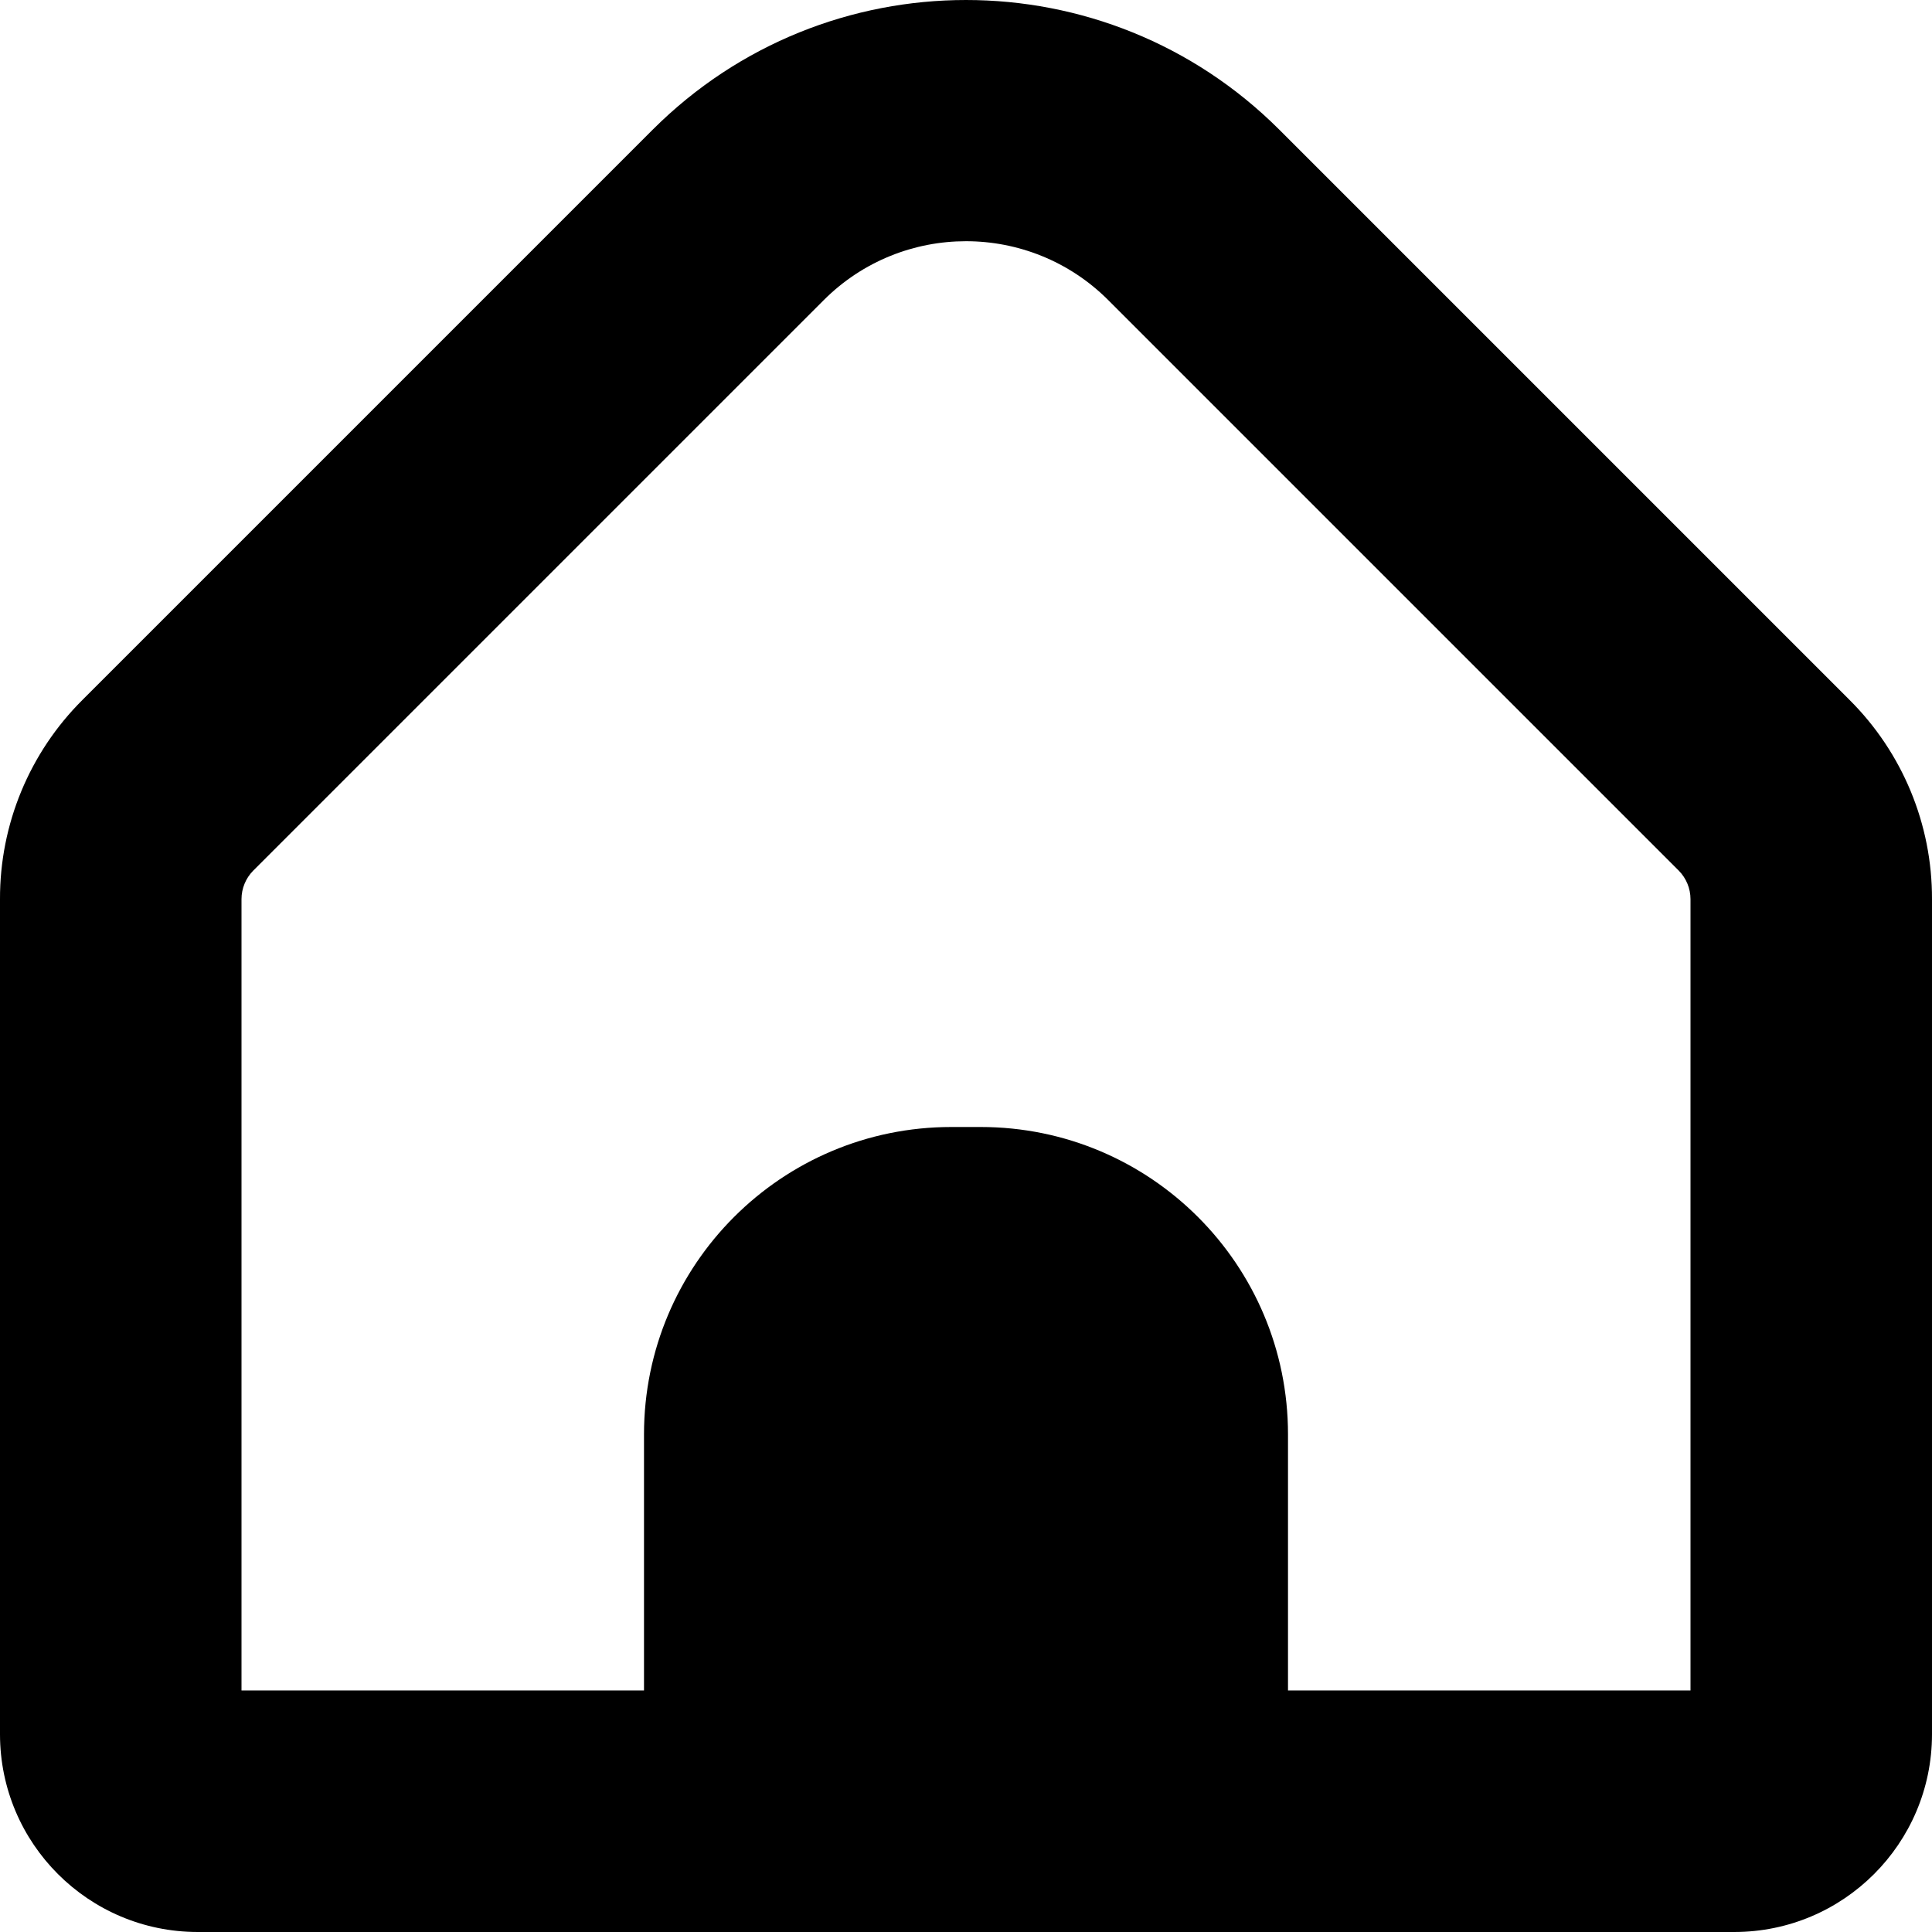
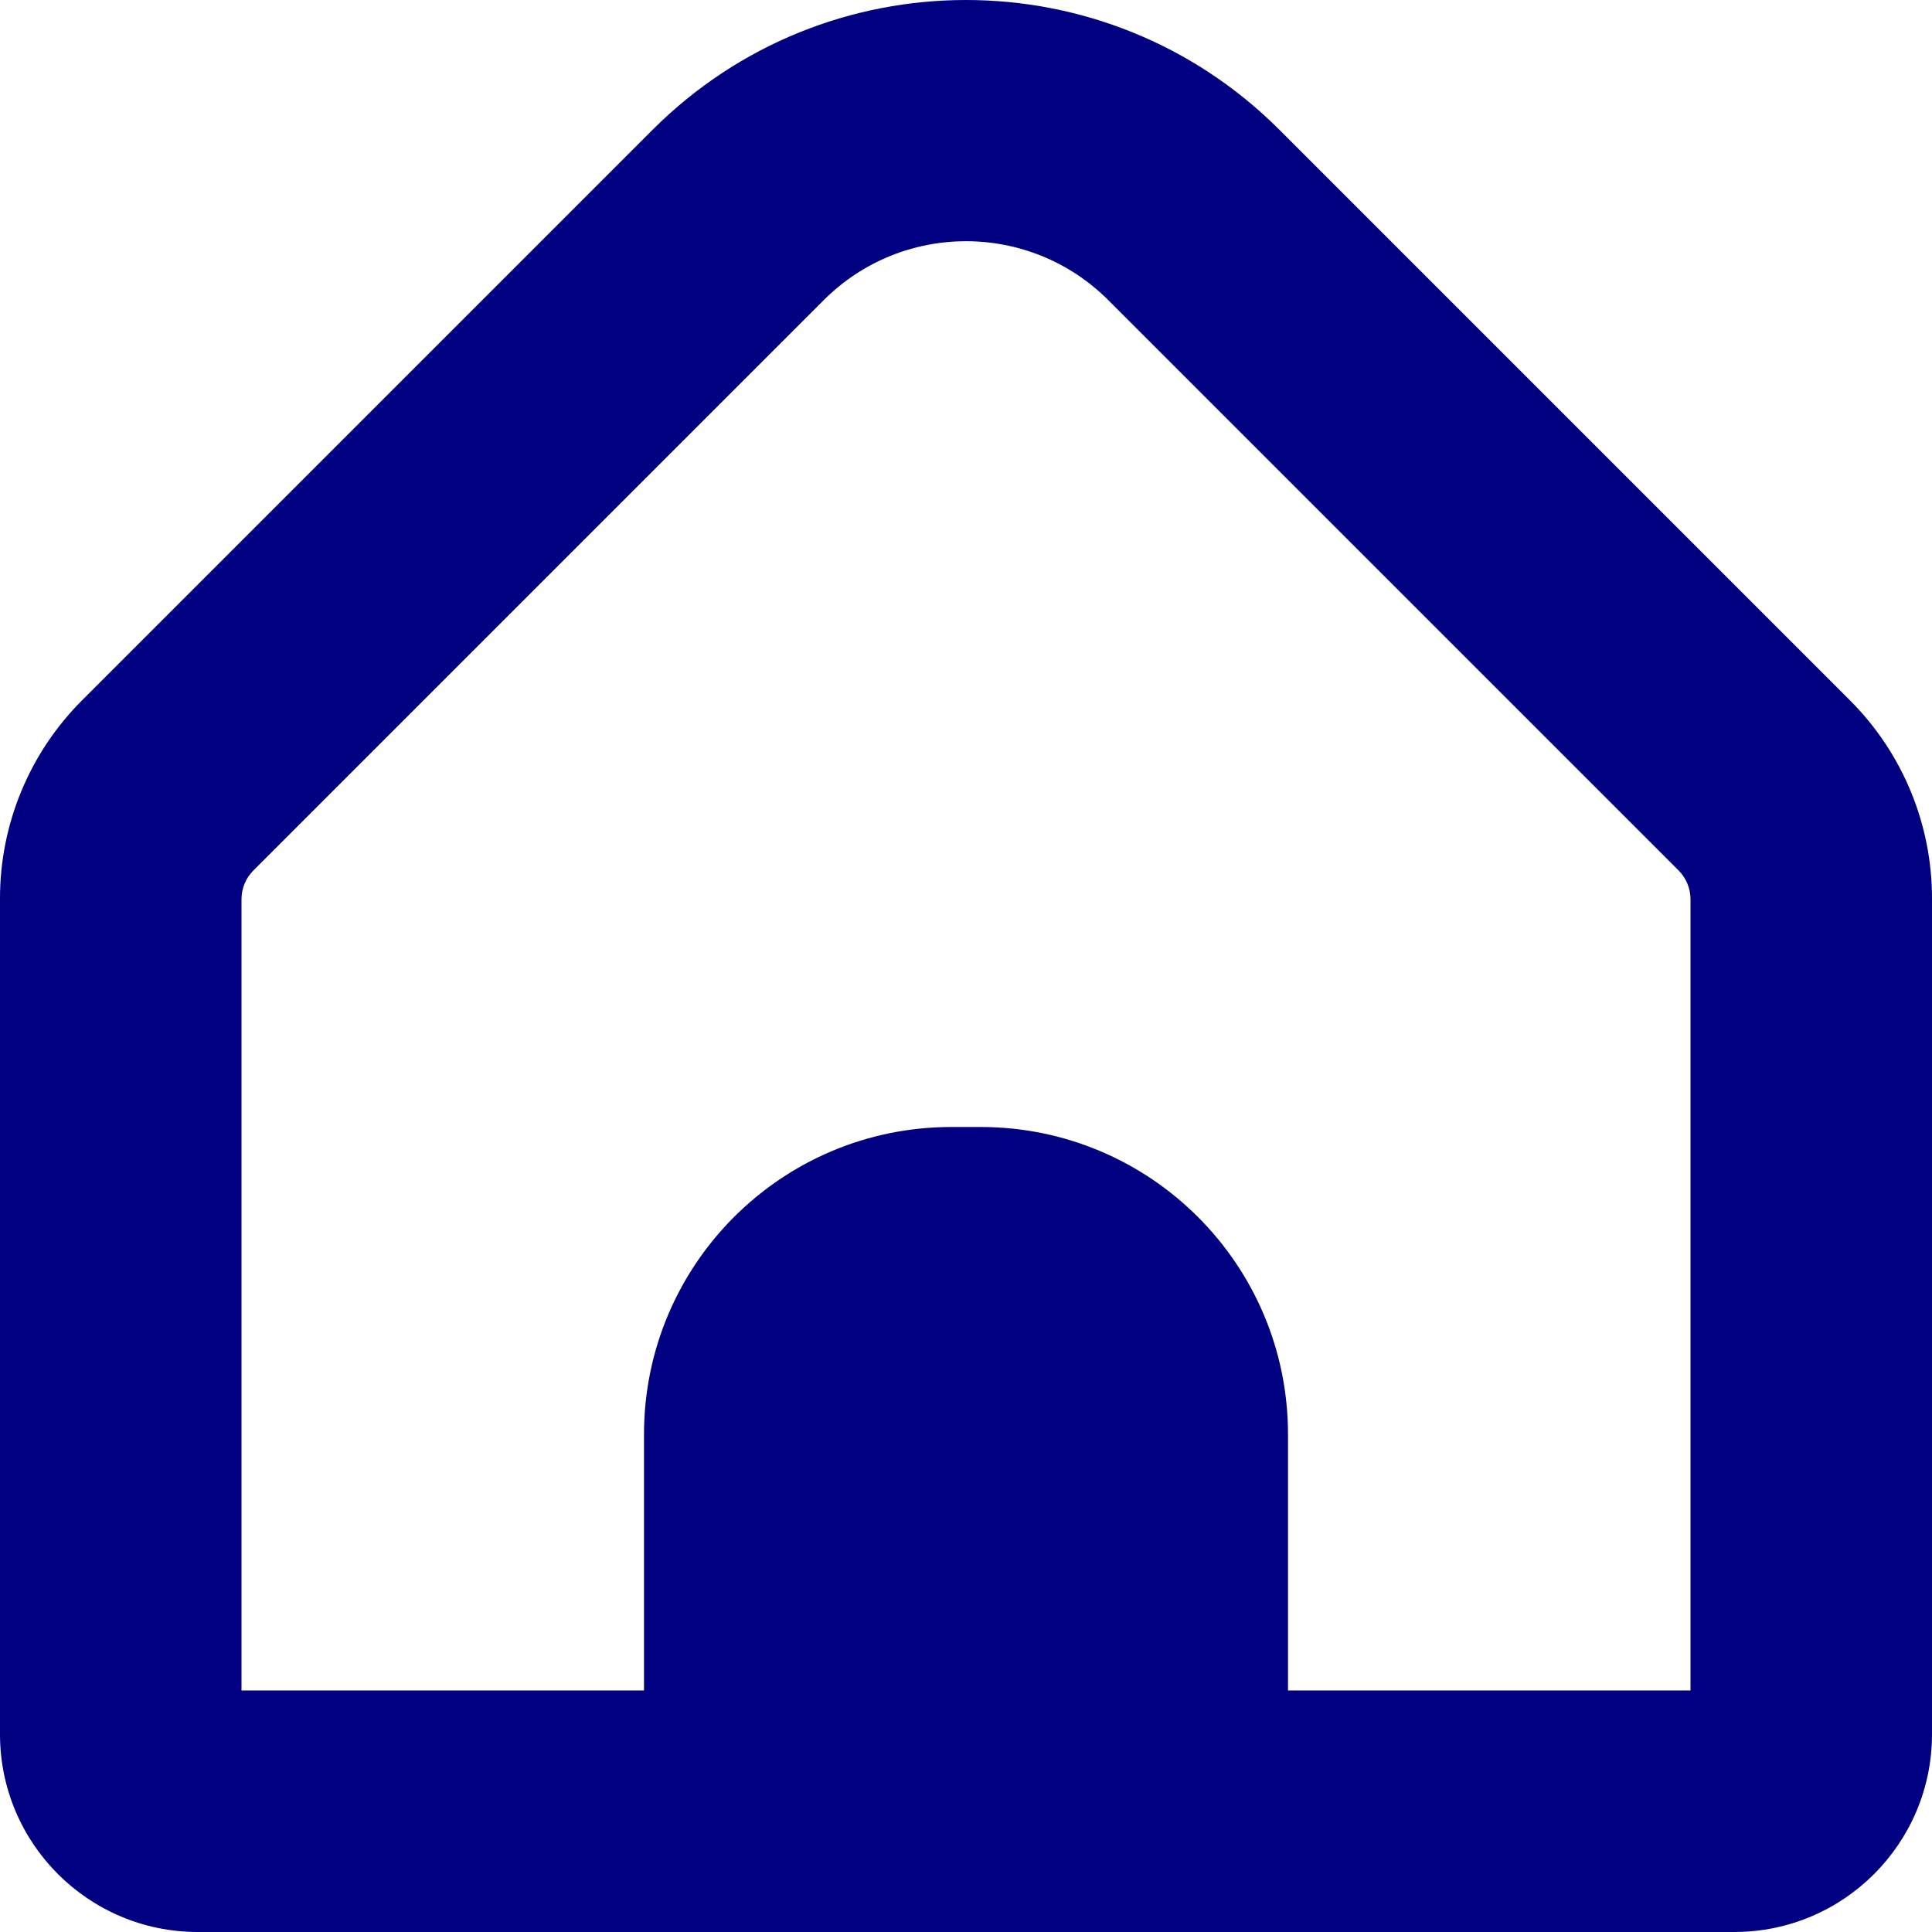
<svg xmlns="http://www.w3.org/2000/svg" version="1.1" id="Capa_1" x="0px" y="0px" viewBox="0 0 512.001 512.001" style="enable-background:new 0 0 512.001 512.001;" xml:space="preserve" width="512" height="512">
  <g>
-     <path d="M490.134,185.472L338.966,34.304c-45.855-45.737-120.076-45.737-165.931,0L21.867,185.472   C7.819,199.445-0.055,218.457,0,238.272v221.397C0.047,488.568,23.475,511.976,52.374,512h407.253   c28.899-0.023,52.326-23.432,52.373-52.331V238.272C512.056,218.457,504.182,199.445,490.134,185.472z M448,448H341.334v-67.883   c0-44.984-36.467-81.451-81.451-81.451c0,0,0,0,0,0h-7.765c-44.984,0-81.451,36.467-81.451,81.451l0,0V448H64V238.272   c0.007-2.829,1.125-5.541,3.115-7.552L218.283,79.552c20.825-20.831,54.594-20.835,75.425-0.01c0.003,0.003,0.007,0.007,0.01,0.01   L444.886,230.72c1.989,2.011,3.108,4.723,3.115,7.552V448z" />
+     <path d="M490.134,185.472L338.966,34.304c-45.855-45.737-120.076-45.737-165.931,0L21.867,185.472   C7.819,199.445-0.055,218.457,0,238.272v221.397C0.047,488.568,23.475,511.976,52.374,512h407.253   c28.899-0.023,52.326-23.432,52.373-52.331V238.272C512.056,218.457,504.182,199.445,490.134,185.472z M448,448H341.334v-67.883   c0-44.984-36.467-81.451-81.451-81.451c0,0,0,0,0,0h-7.765c-44.984,0-81.451,36.467-81.451,81.451l0,0V448H64V238.272   c0.007-2.829,1.125-5.541,3.115-7.552L218.283,79.552c20.825-20.831,54.594-20.835,75.425-0.01c0.003,0.003,0.007,0.007,0.01,0.01   L444.886,230.72c1.989,2.011,3.108,4.723,3.115,7.552V448z" fill="navy" />
  </g>
</svg>
